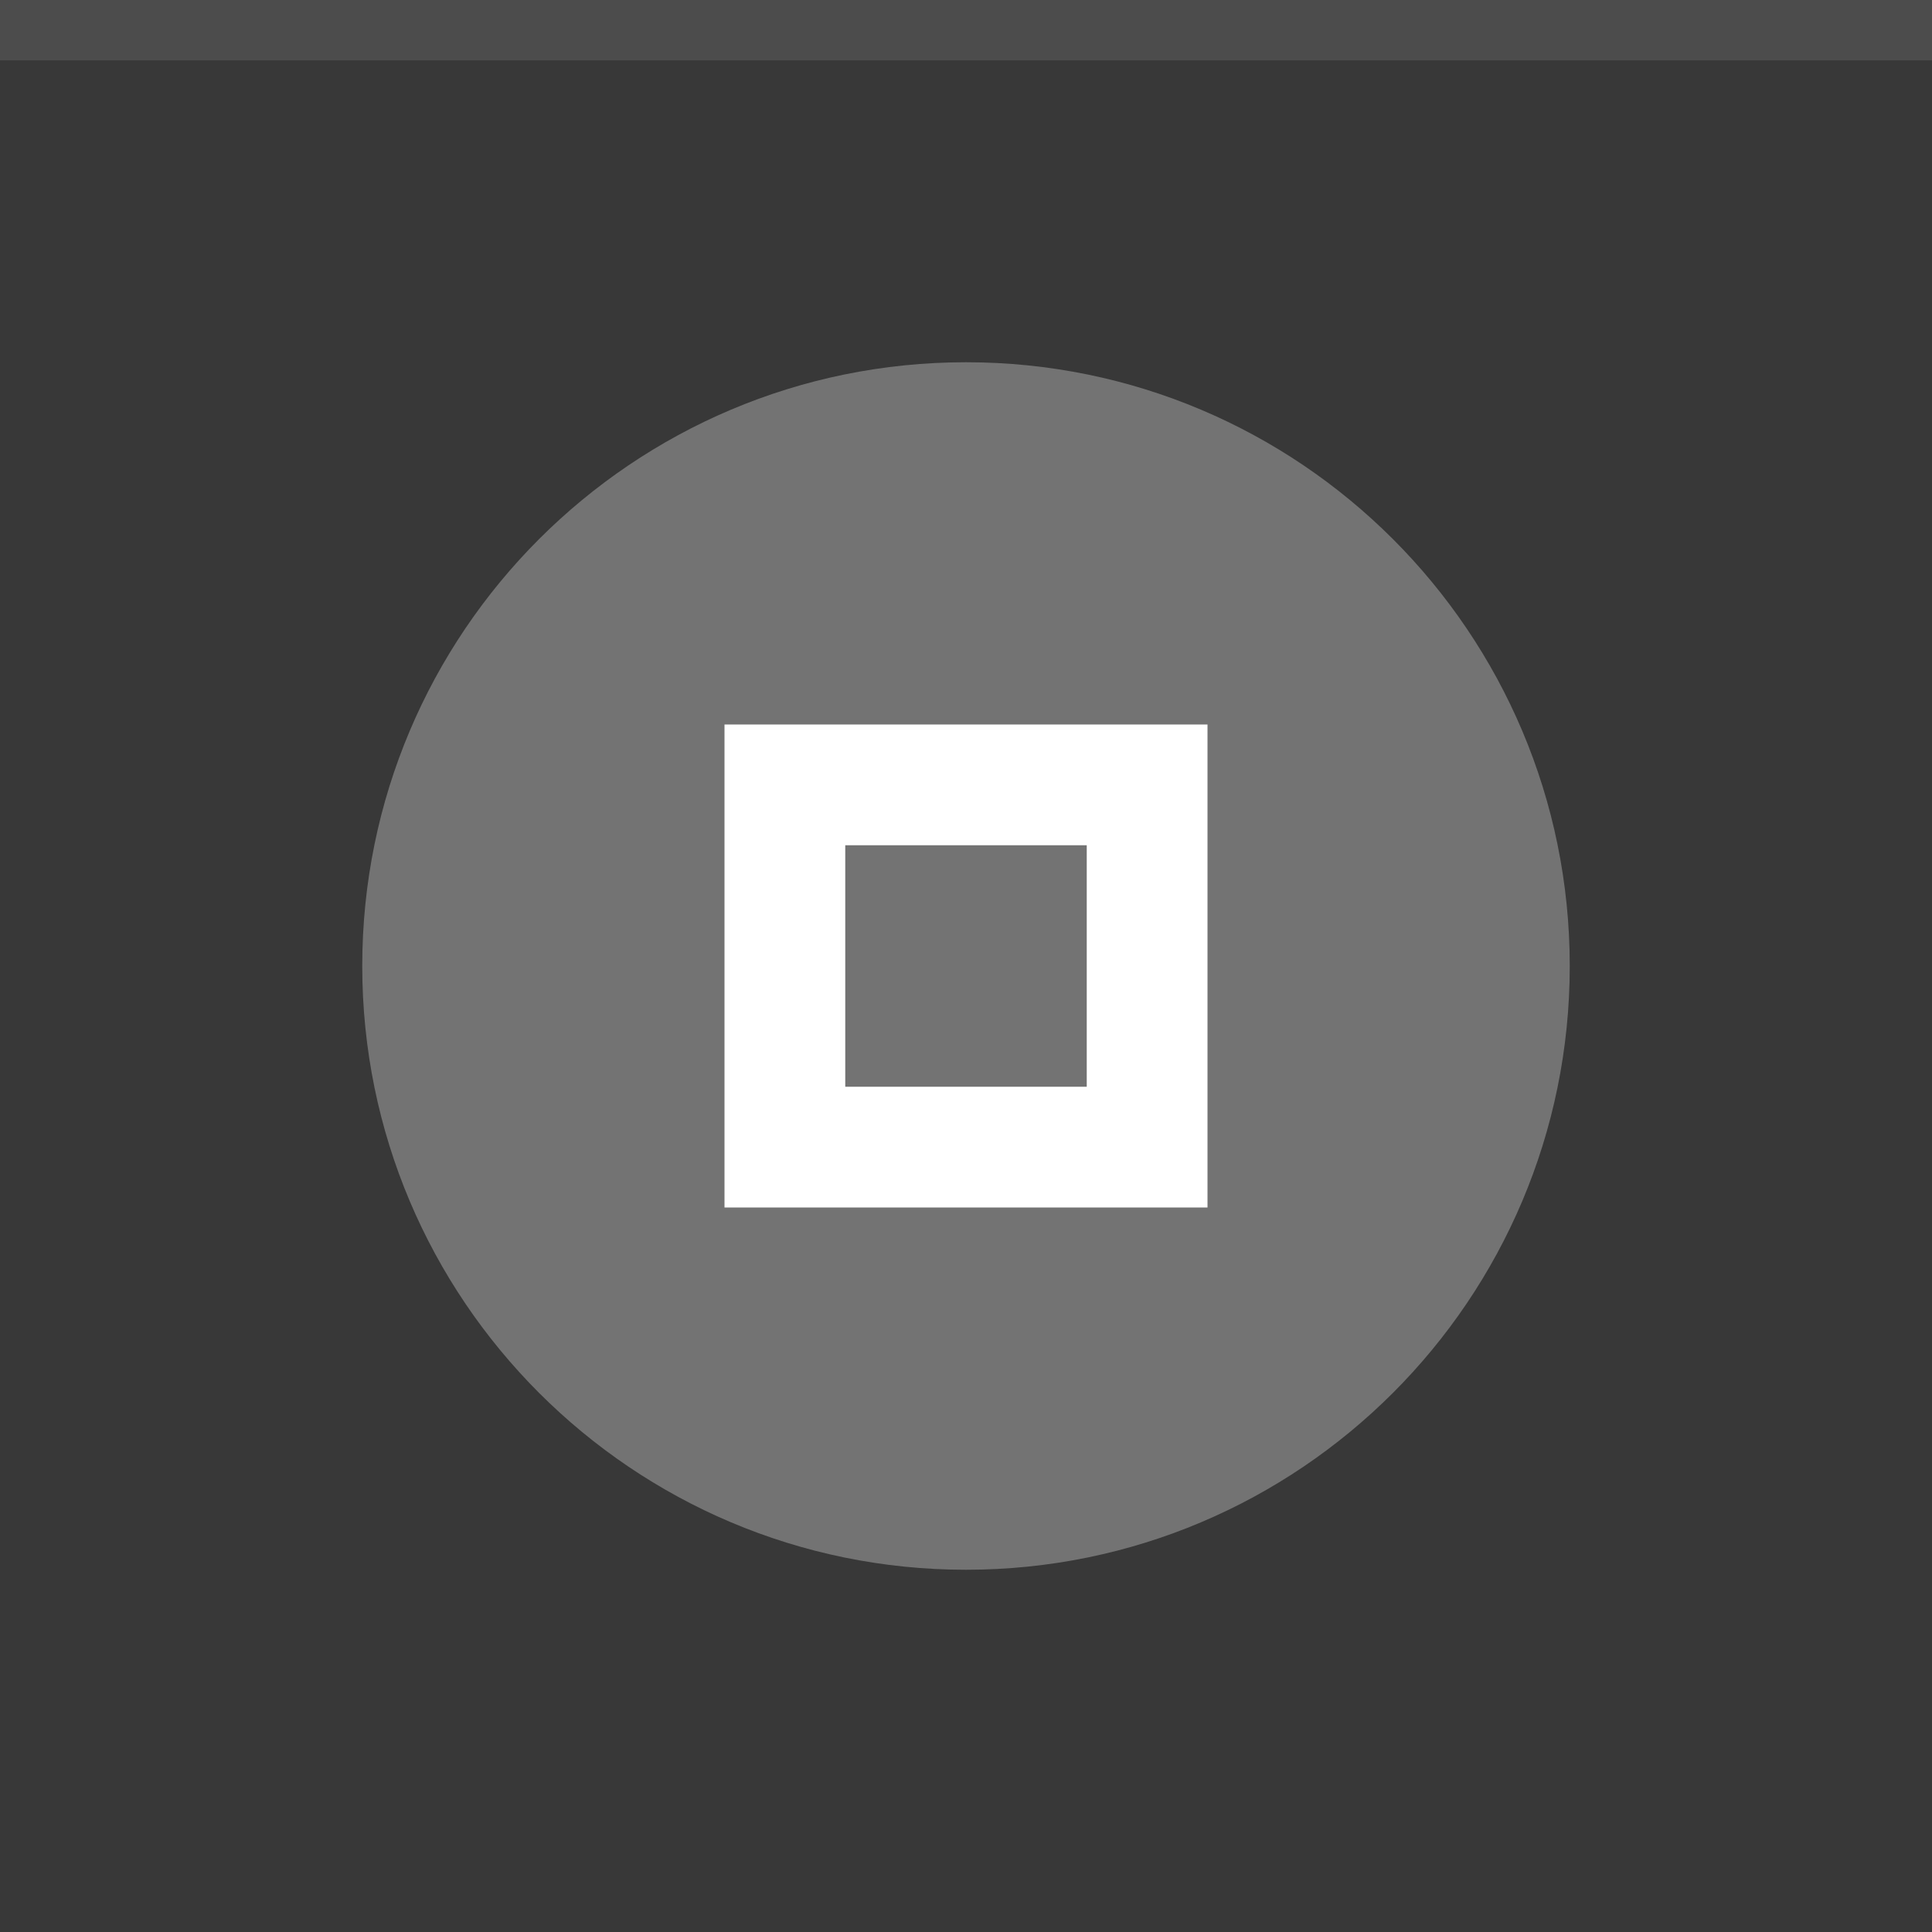
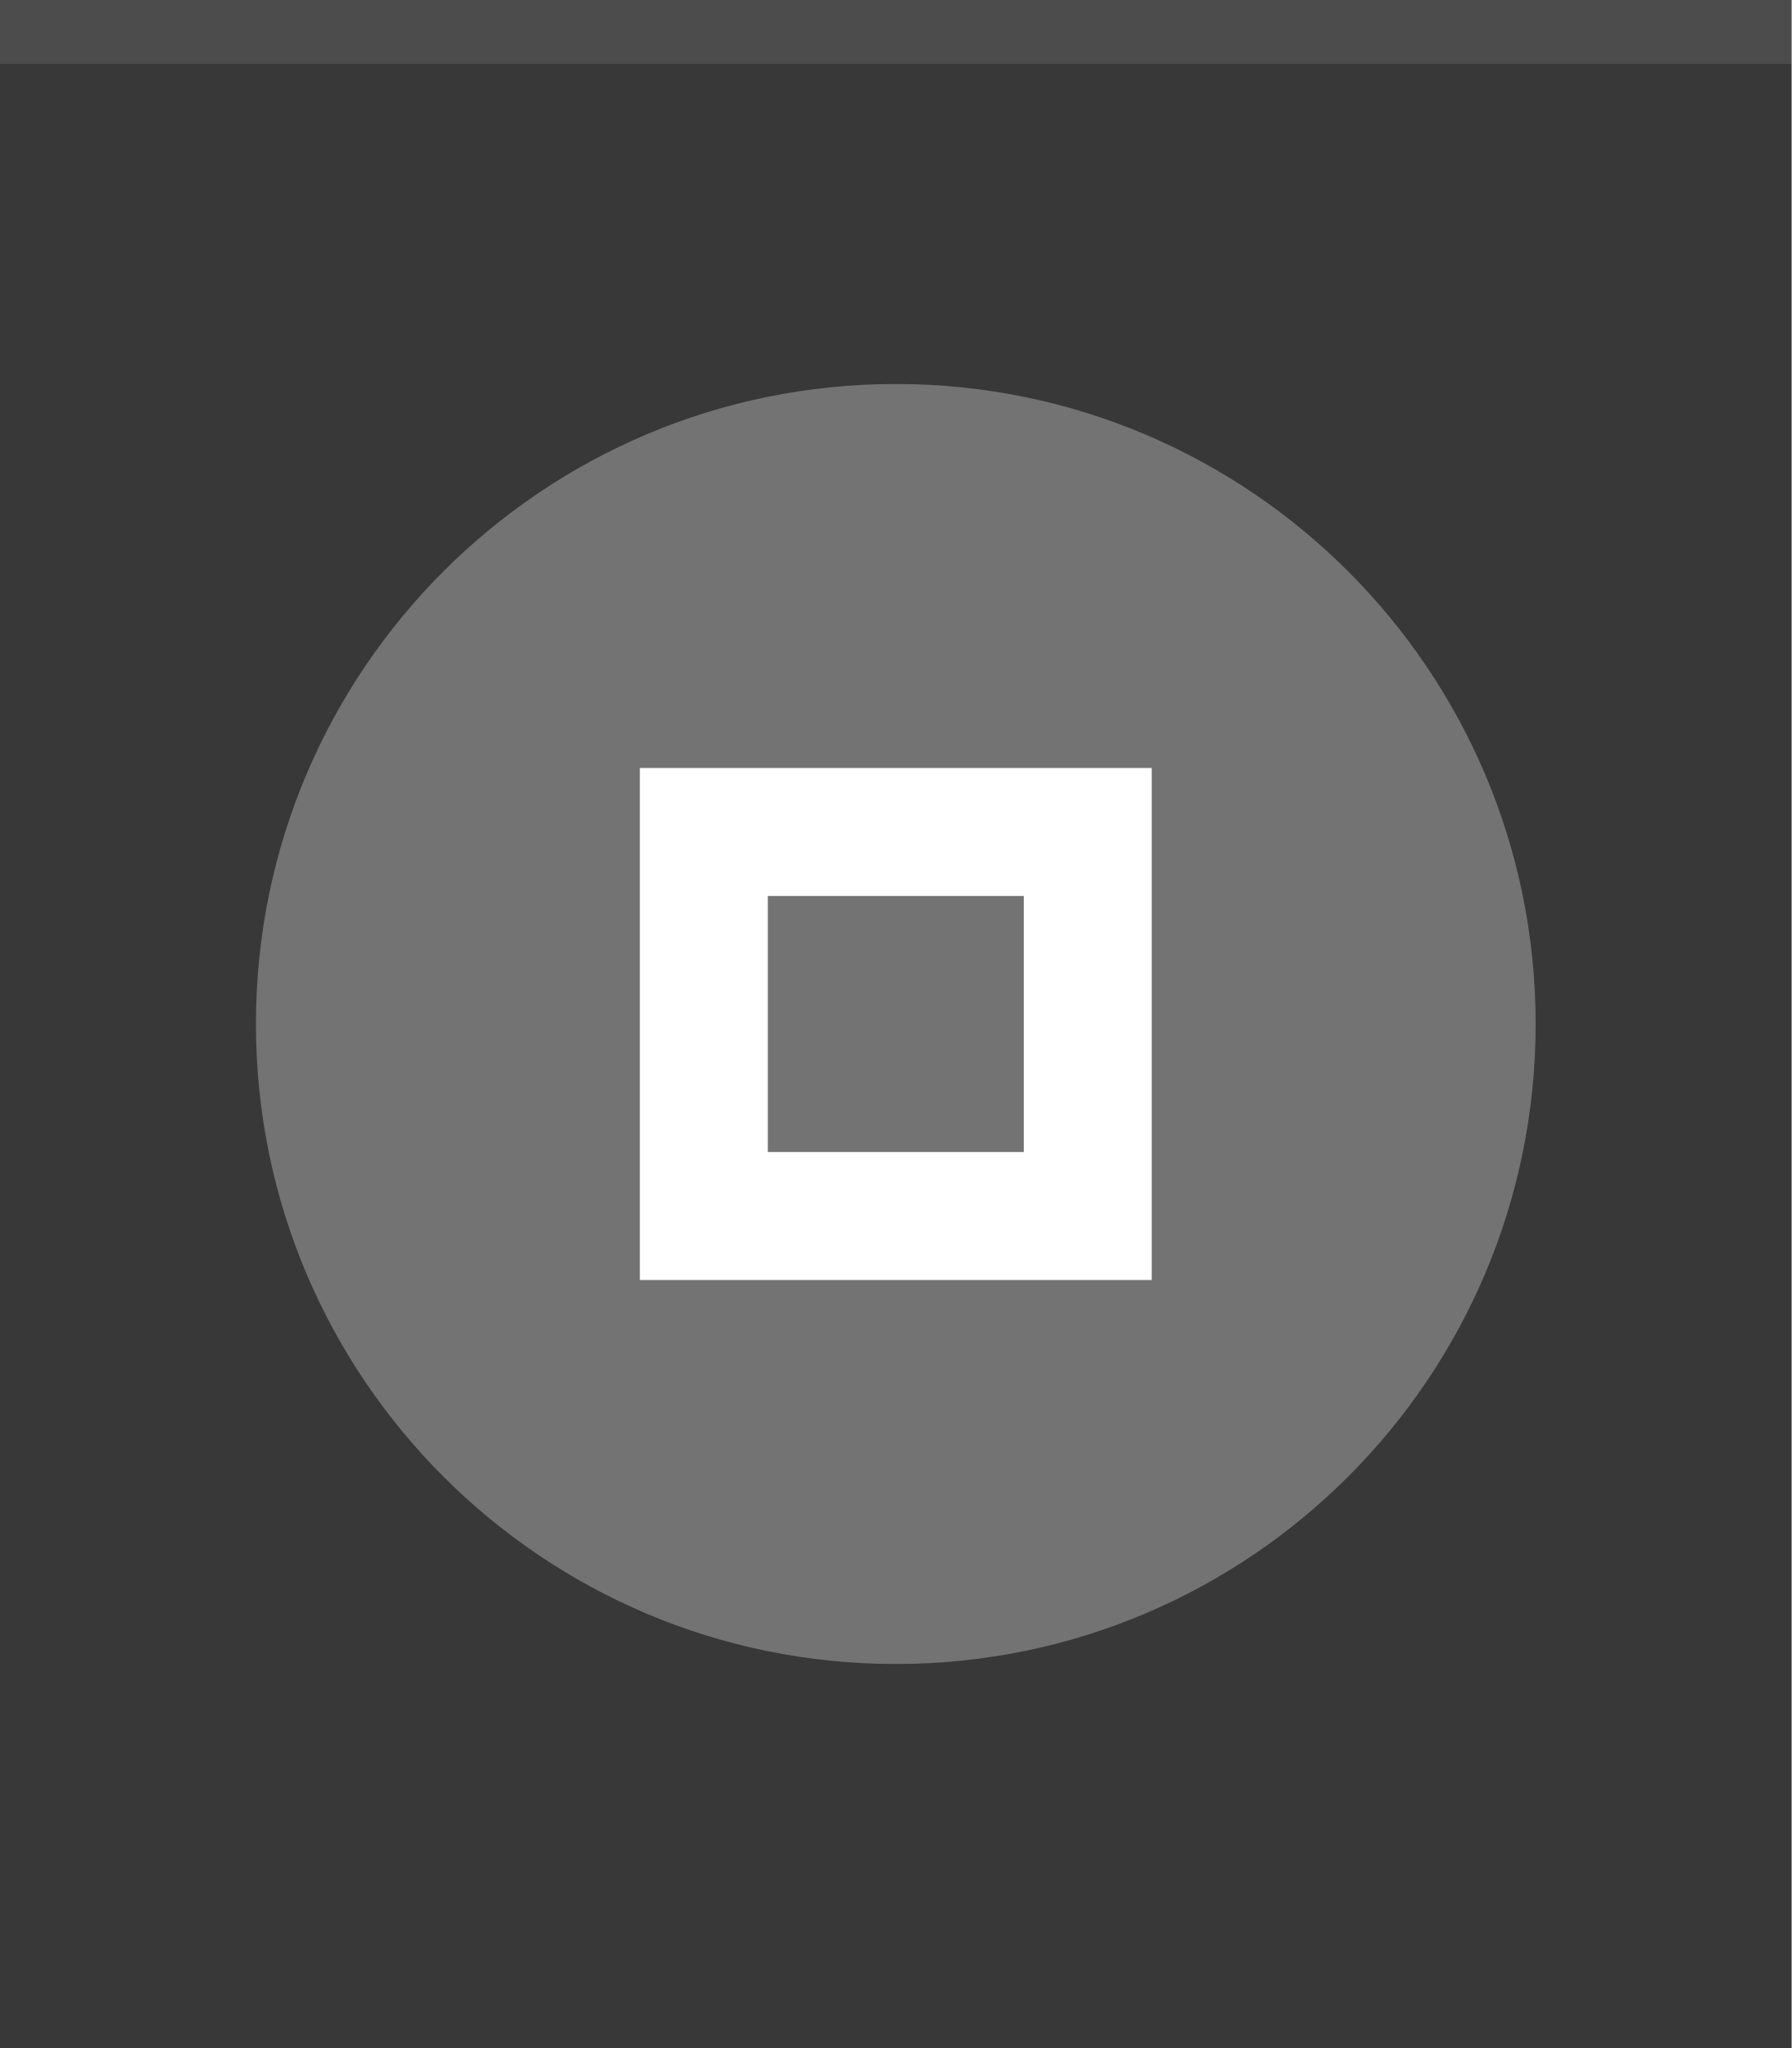
- <svg xmlns="http://www.w3.org/2000/svg" width="32" height="32" viewBox="0 0 32 32">
-   <rect width="32" height="32" fill="#383838" />
-   <rect width="32" height="1" fill="#FFFFFF" fill-opacity="0.1" />
+ <svg xmlns="http://www.w3.org/2000/svg" width="28" height="32" viewBox="0 0 28 32">
+   <rect width="28" height="32" fill="#383838" />
+   <rect width="28" height="1" fill="#FFFFFF" fill-opacity="0.1" />
  <g fill="#FFFFFF">
-     <circle cx="16" cy="16" r="10" opacity="0.3" />
-     <path d="m12 12v8h8v-8zm2 2h4v4h-4z" />
+     <circle cx="14" cy="16" r="10" opacity="0.3" />
+     <path d="m10 12v8h8v-8zm2 2h4v4h-4z" />
  </g>
</svg>
